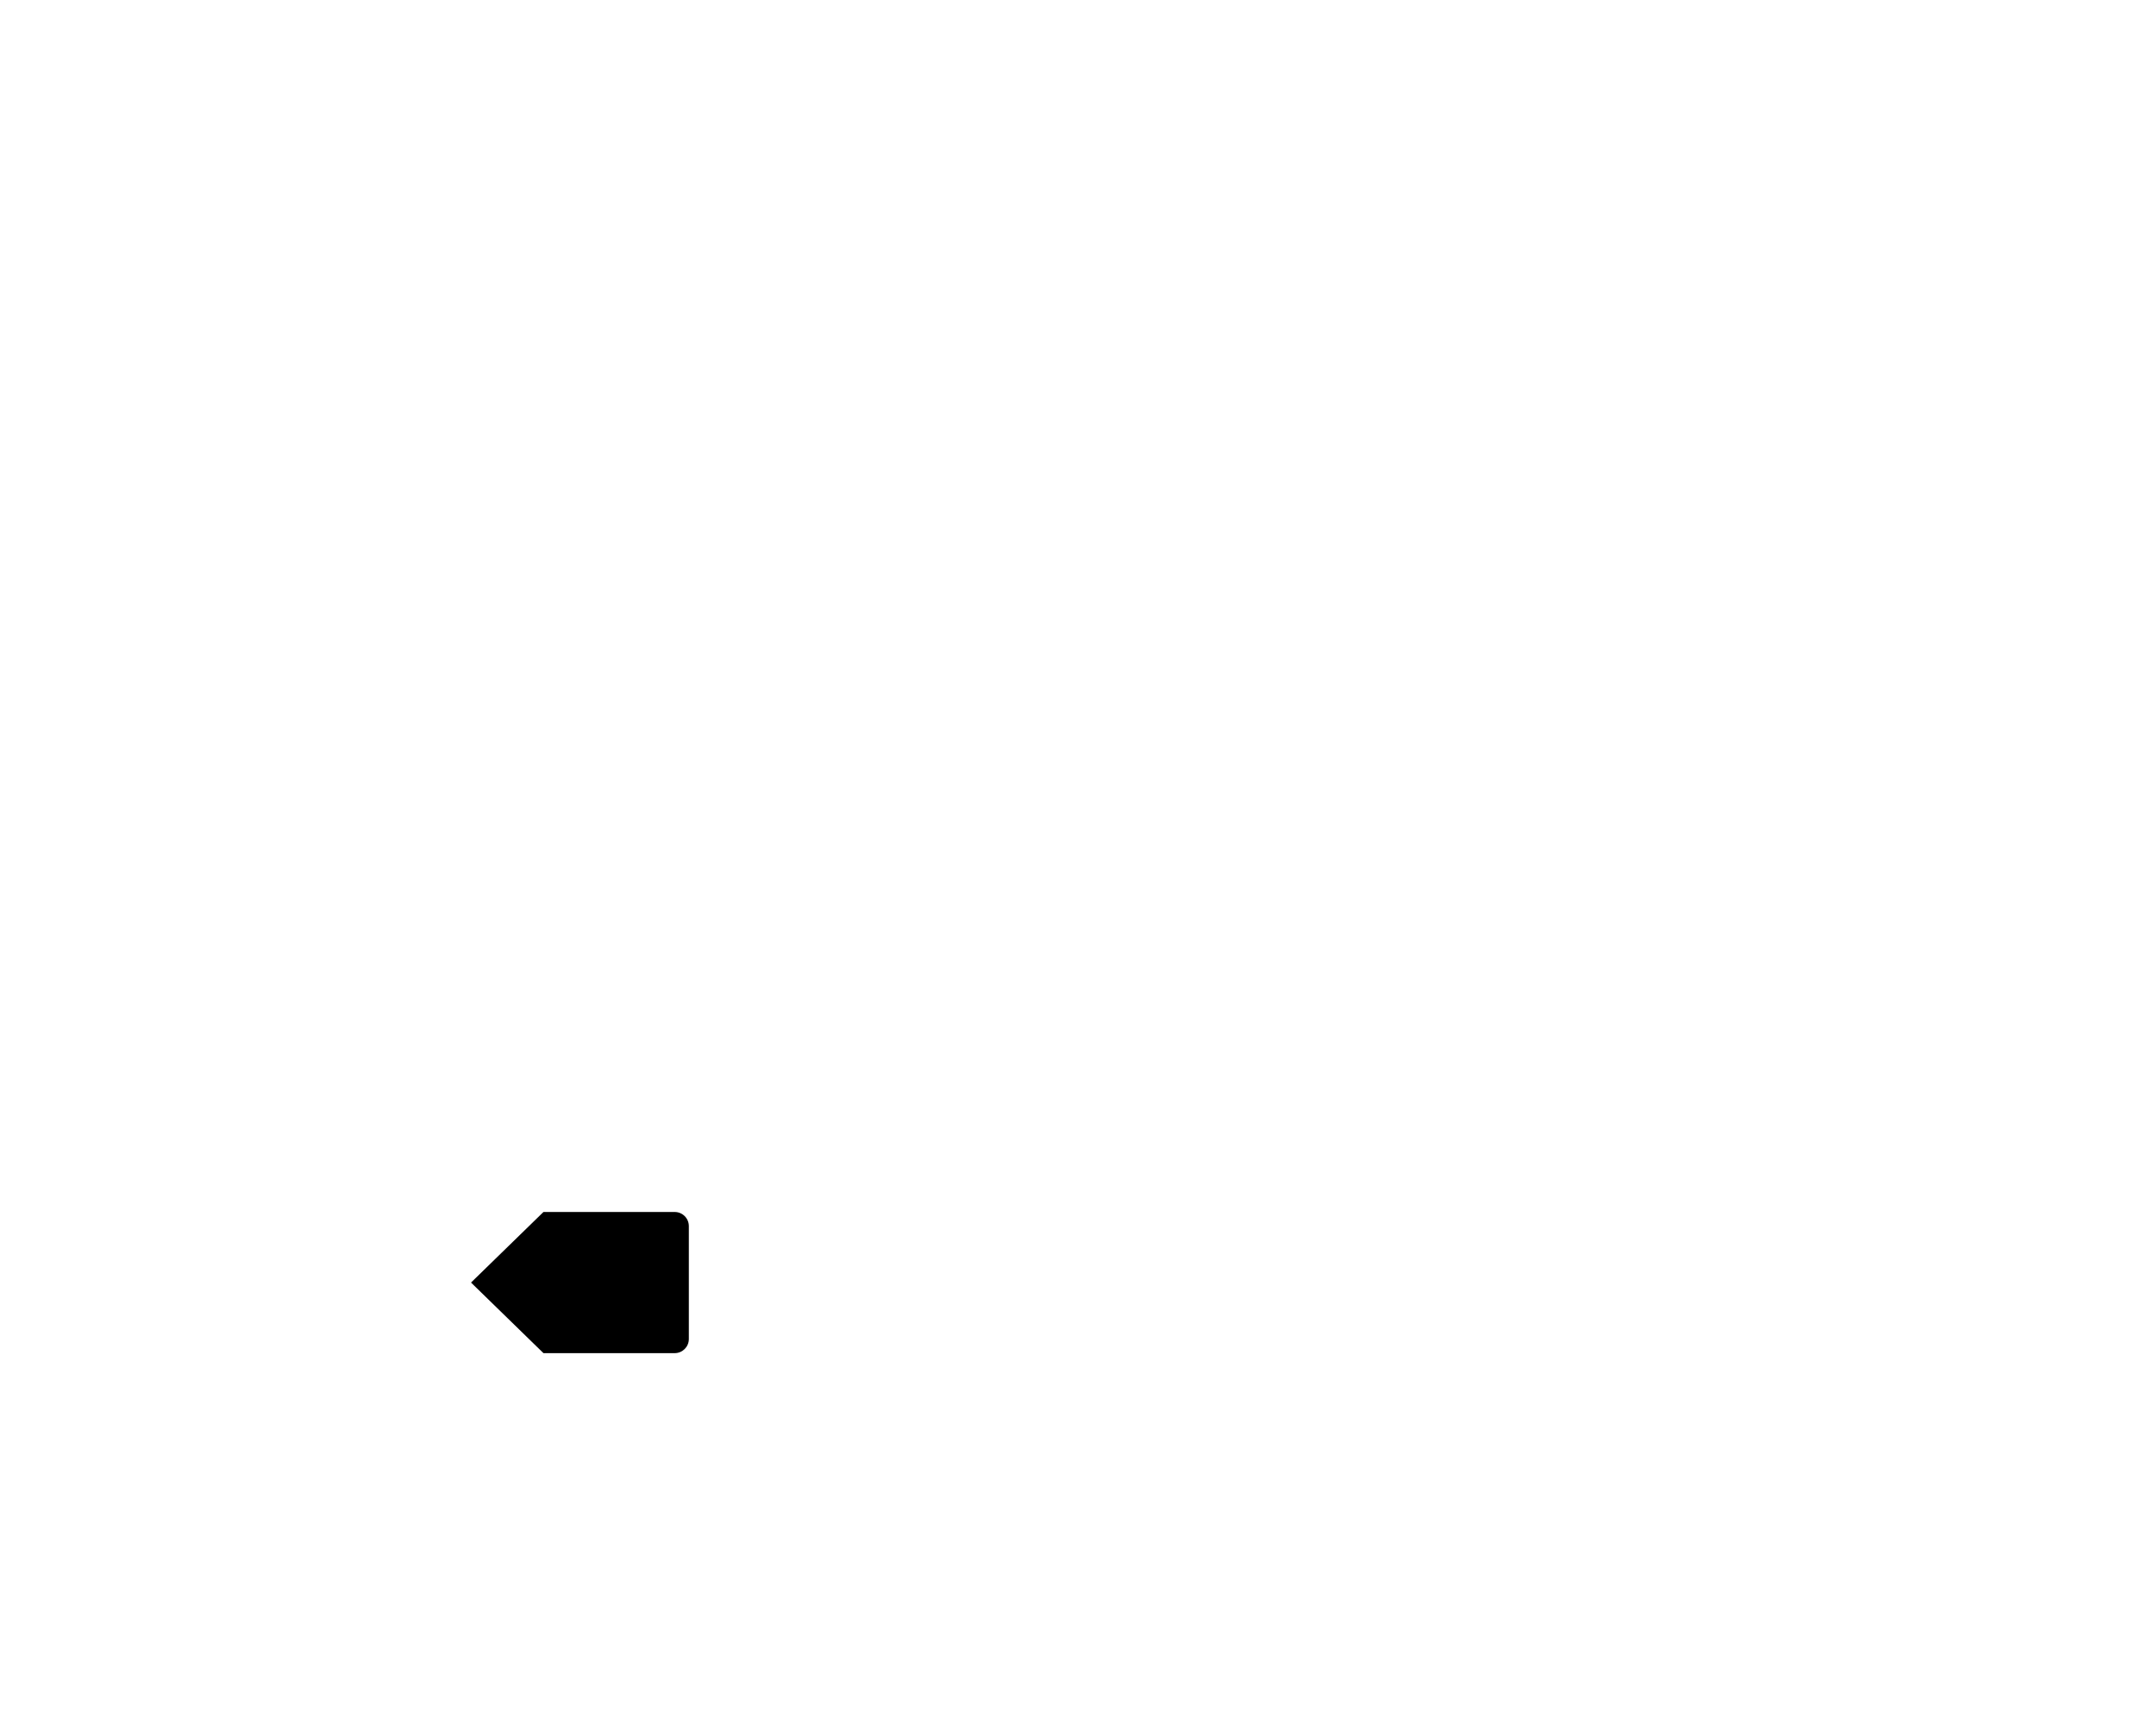
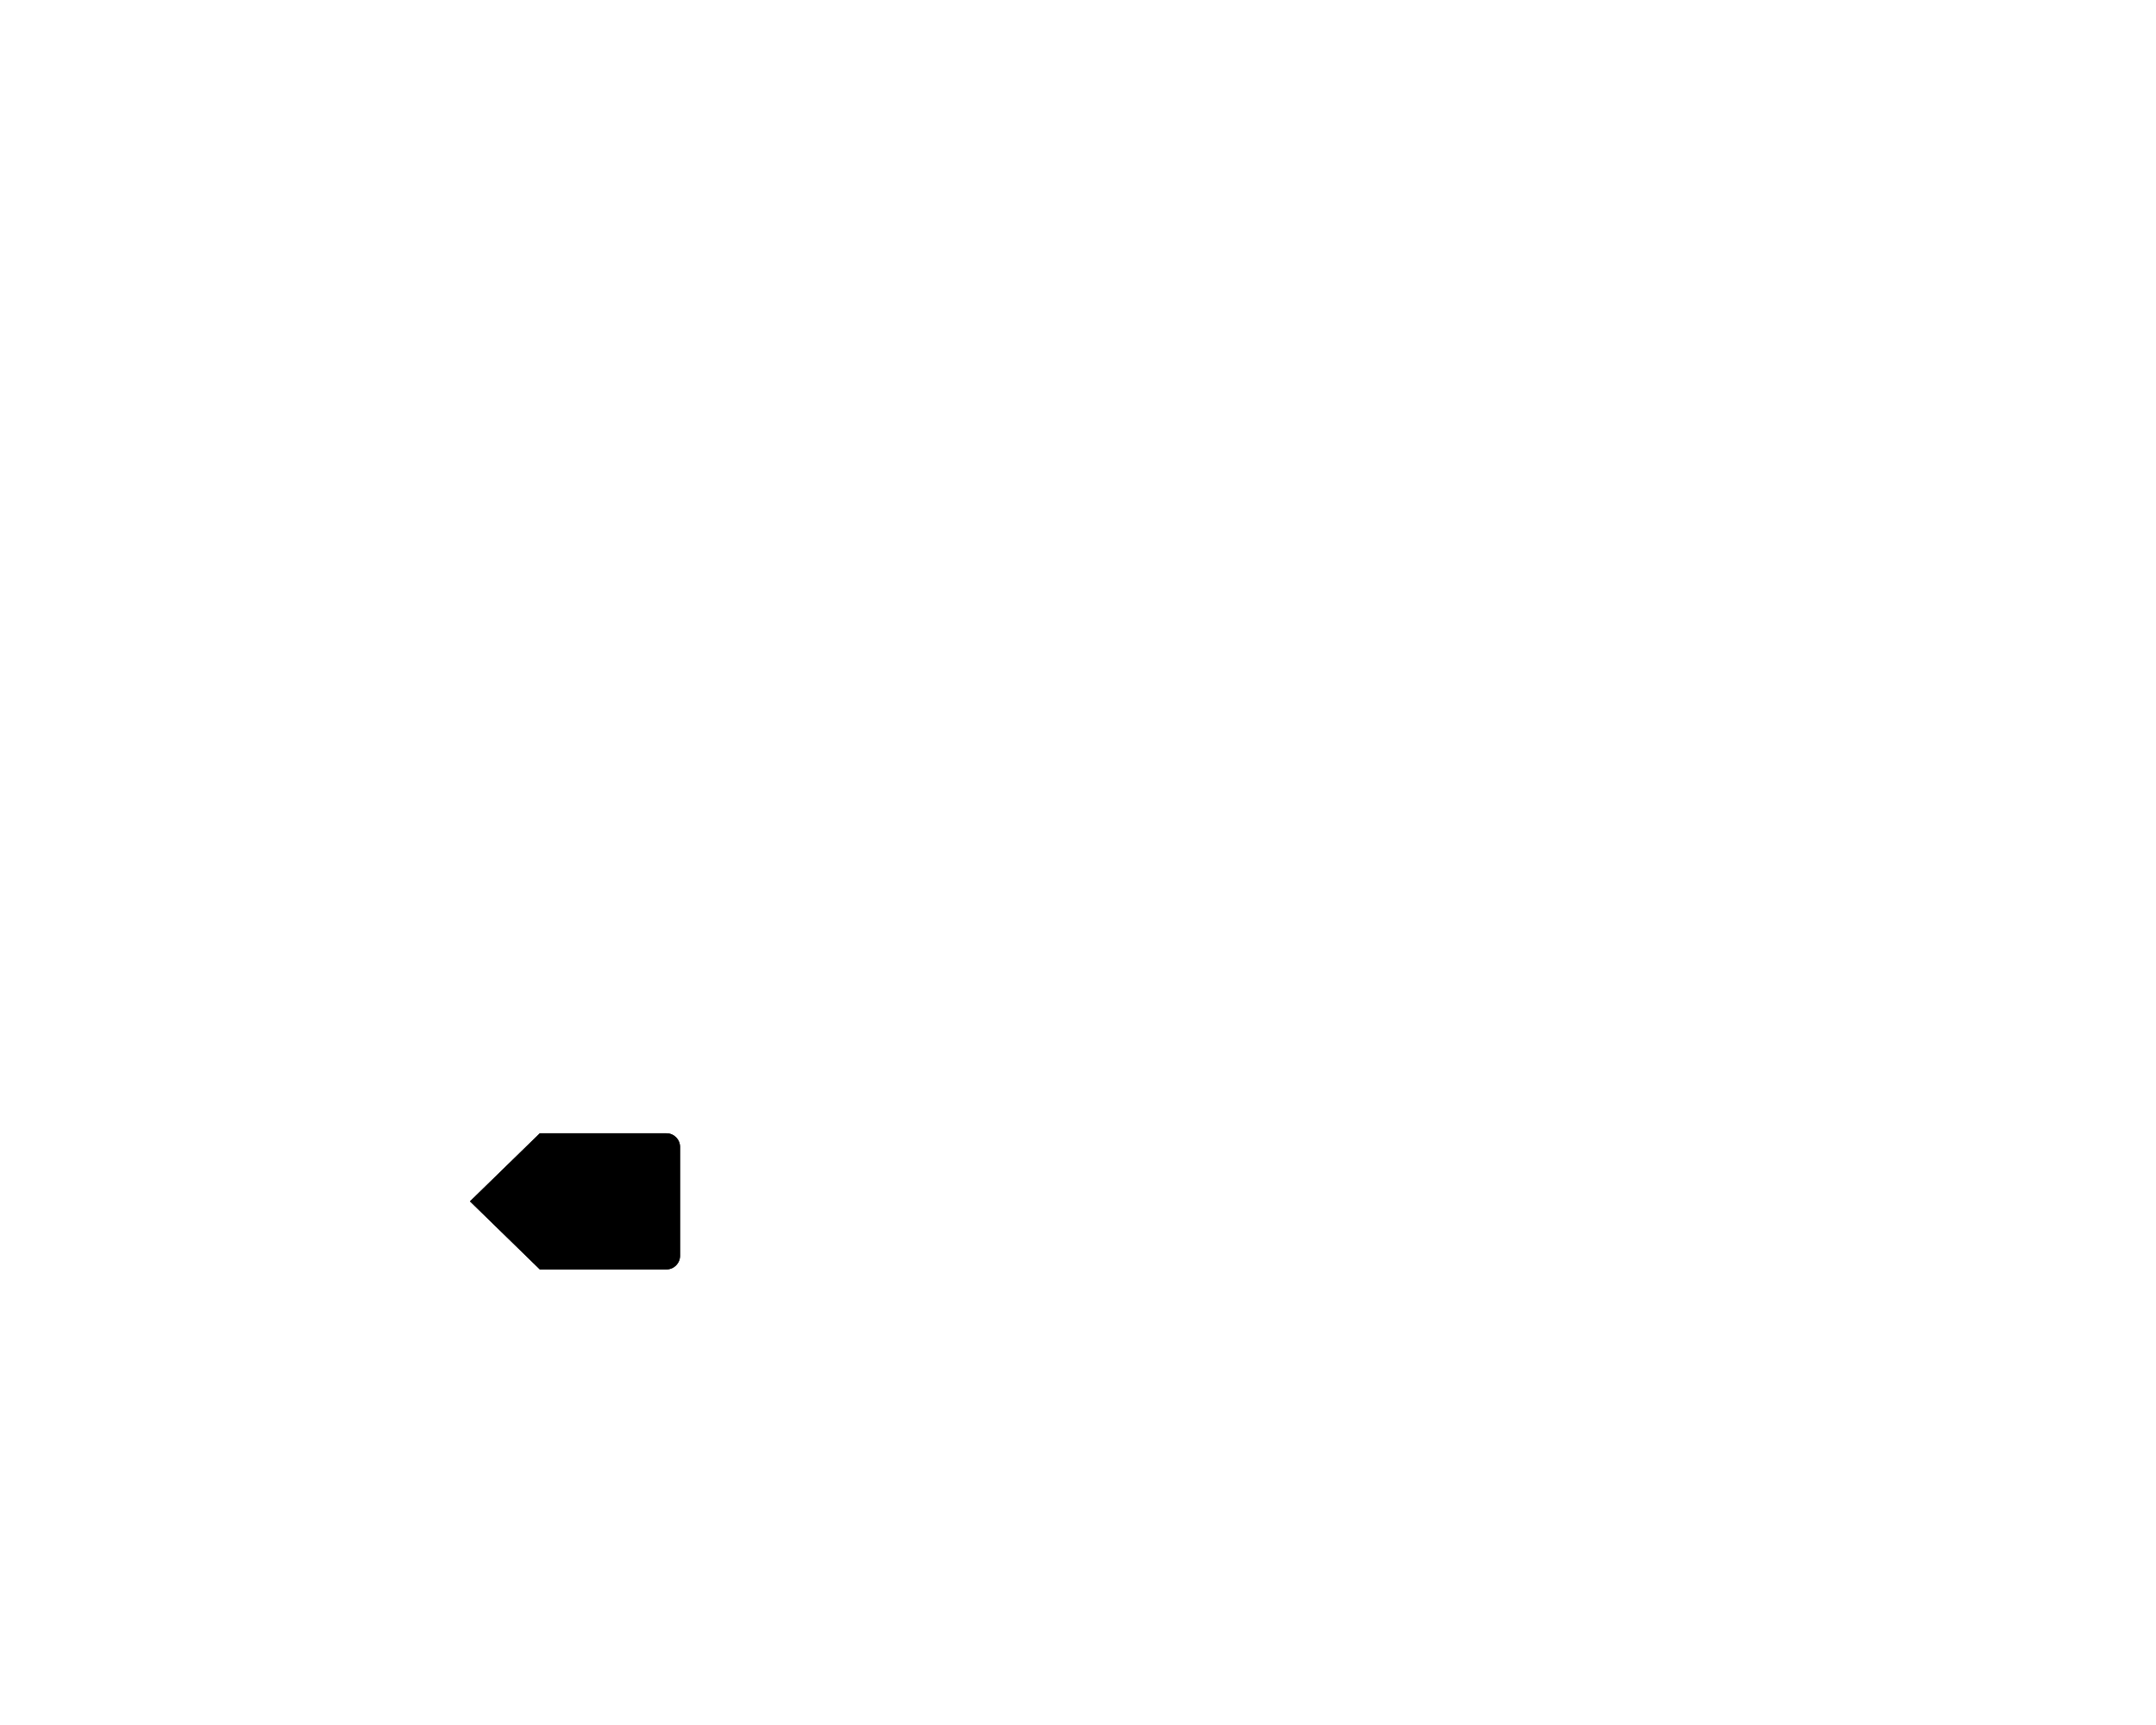
<svg width="100%" height="100%" viewBox="0 0 2084 1667" version="1.1" style="fill-rule:evenodd;clip-rule:evenodd;stroke-linejoin:round;stroke-miterlimit:2;">
-   <g id="d-pad-right" transform="matrix(1.42841e-16,2.33277,-2.86515,1.7544e-16,3053.46,-1258.6)">
+   <g id="d-pad-right" transform="matrix(1.37759e-16,2.24978,-2.76322,1.69198e-16,2960.02,-1248.21)">
    <g id="dpad">
-       <path id="d-pad-right1" d="M1041.67,882.383L1041.67,838.095C1041.67,835.467 1044.29,833.333 1047.52,833.333L1094.3,833.333C1097.53,833.333 1100.15,835.467 1100.15,838.095L1100.15,882.383L1070.91,906.815L1041.67,882.383Z" />
+       <g id="d-pad-right1">
+         <path d="M1041.67,882.383L1041.67,838.095C1041.67,835.467 1044.29,833.333 1047.52,833.333L1094.3,833.333C1097.53,833.333 1100.15,835.467 1100.15,838.095L1100.15,882.383L1070.91,906.815L1041.67,882.383Z" />
+         <path d="M1041.67,882.383L1041.67,838.095C1041.67,835.467 1044.29,833.333 1047.52,833.333L1094.3,833.333C1097.53,833.333 1100.15,835.467 1100.15,838.095L1100.15,882.383L1070.91,906.815L1041.67,882.383ZM1045.37,881.157L1070.91,902.494C1070.91,902.494 1096.45,881.157 1096.45,881.157L1096.45,838.095C1096.45,837.131 1095.49,836.349 1094.3,836.349L1047.52,836.349C1046.33,836.349 1045.37,837.131 1045.37,838.095L1045.37,881.157Z" />
+       </g>
    </g>
  </g>
</svg>
